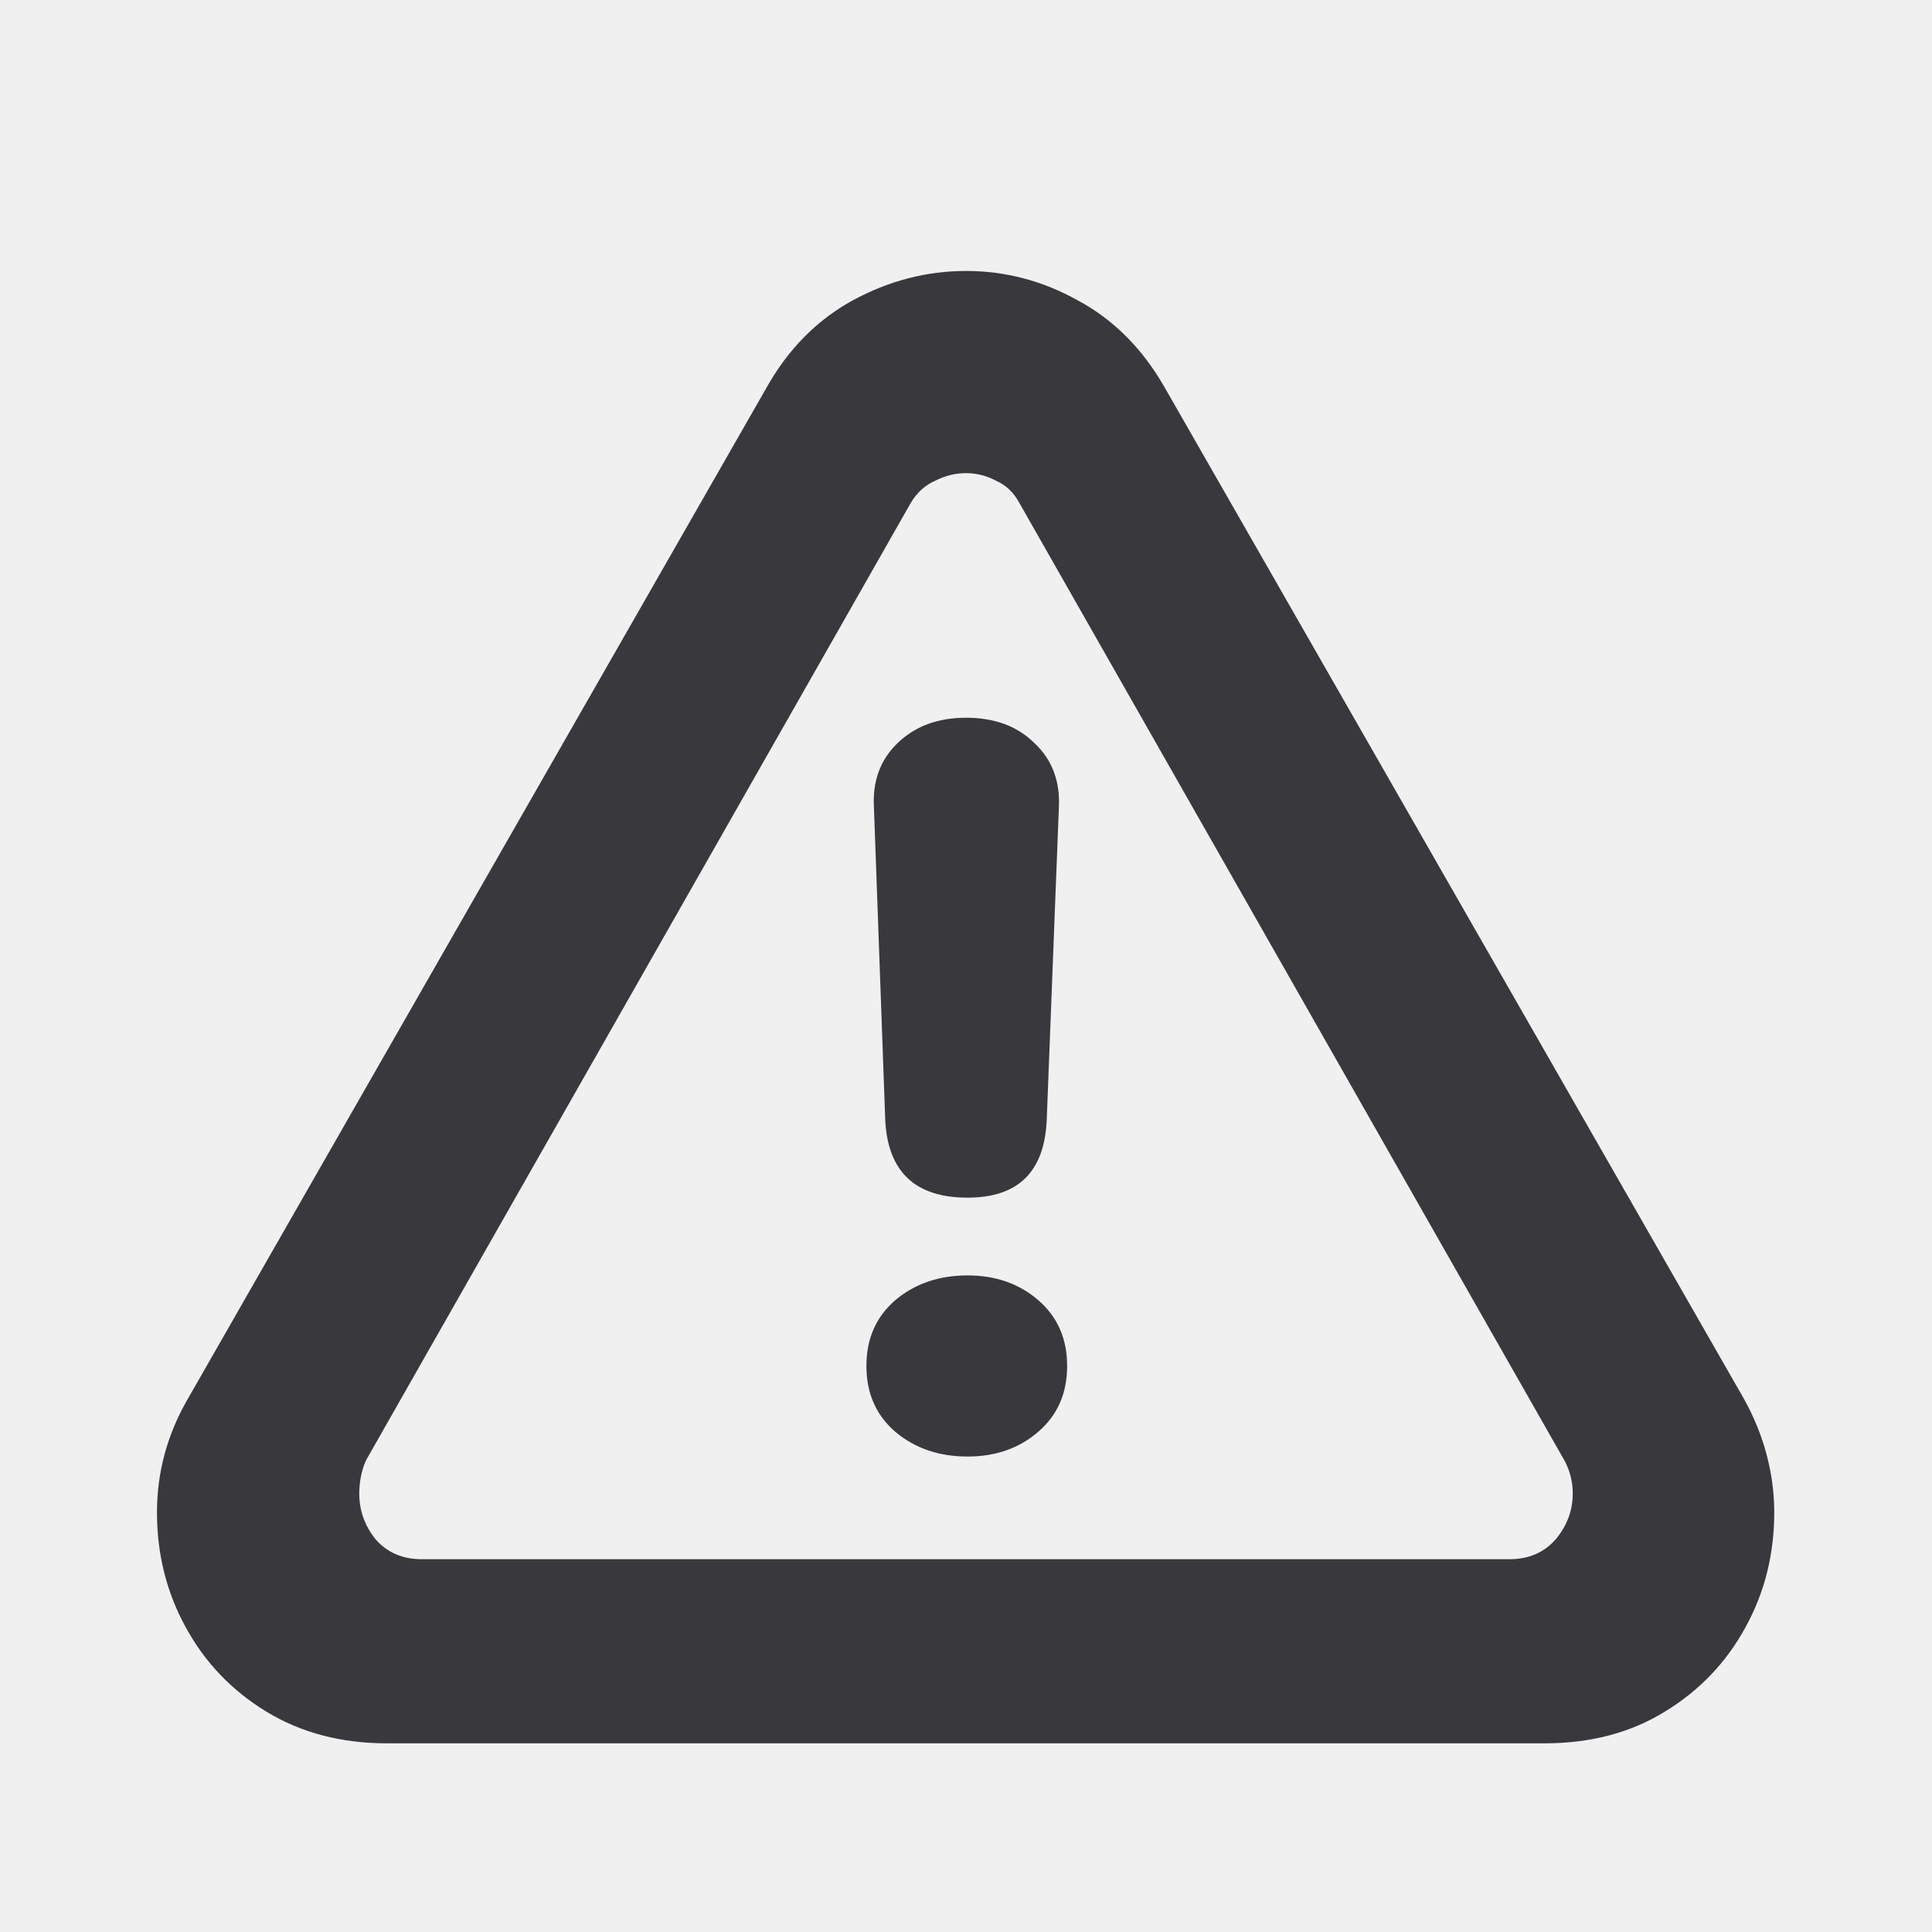
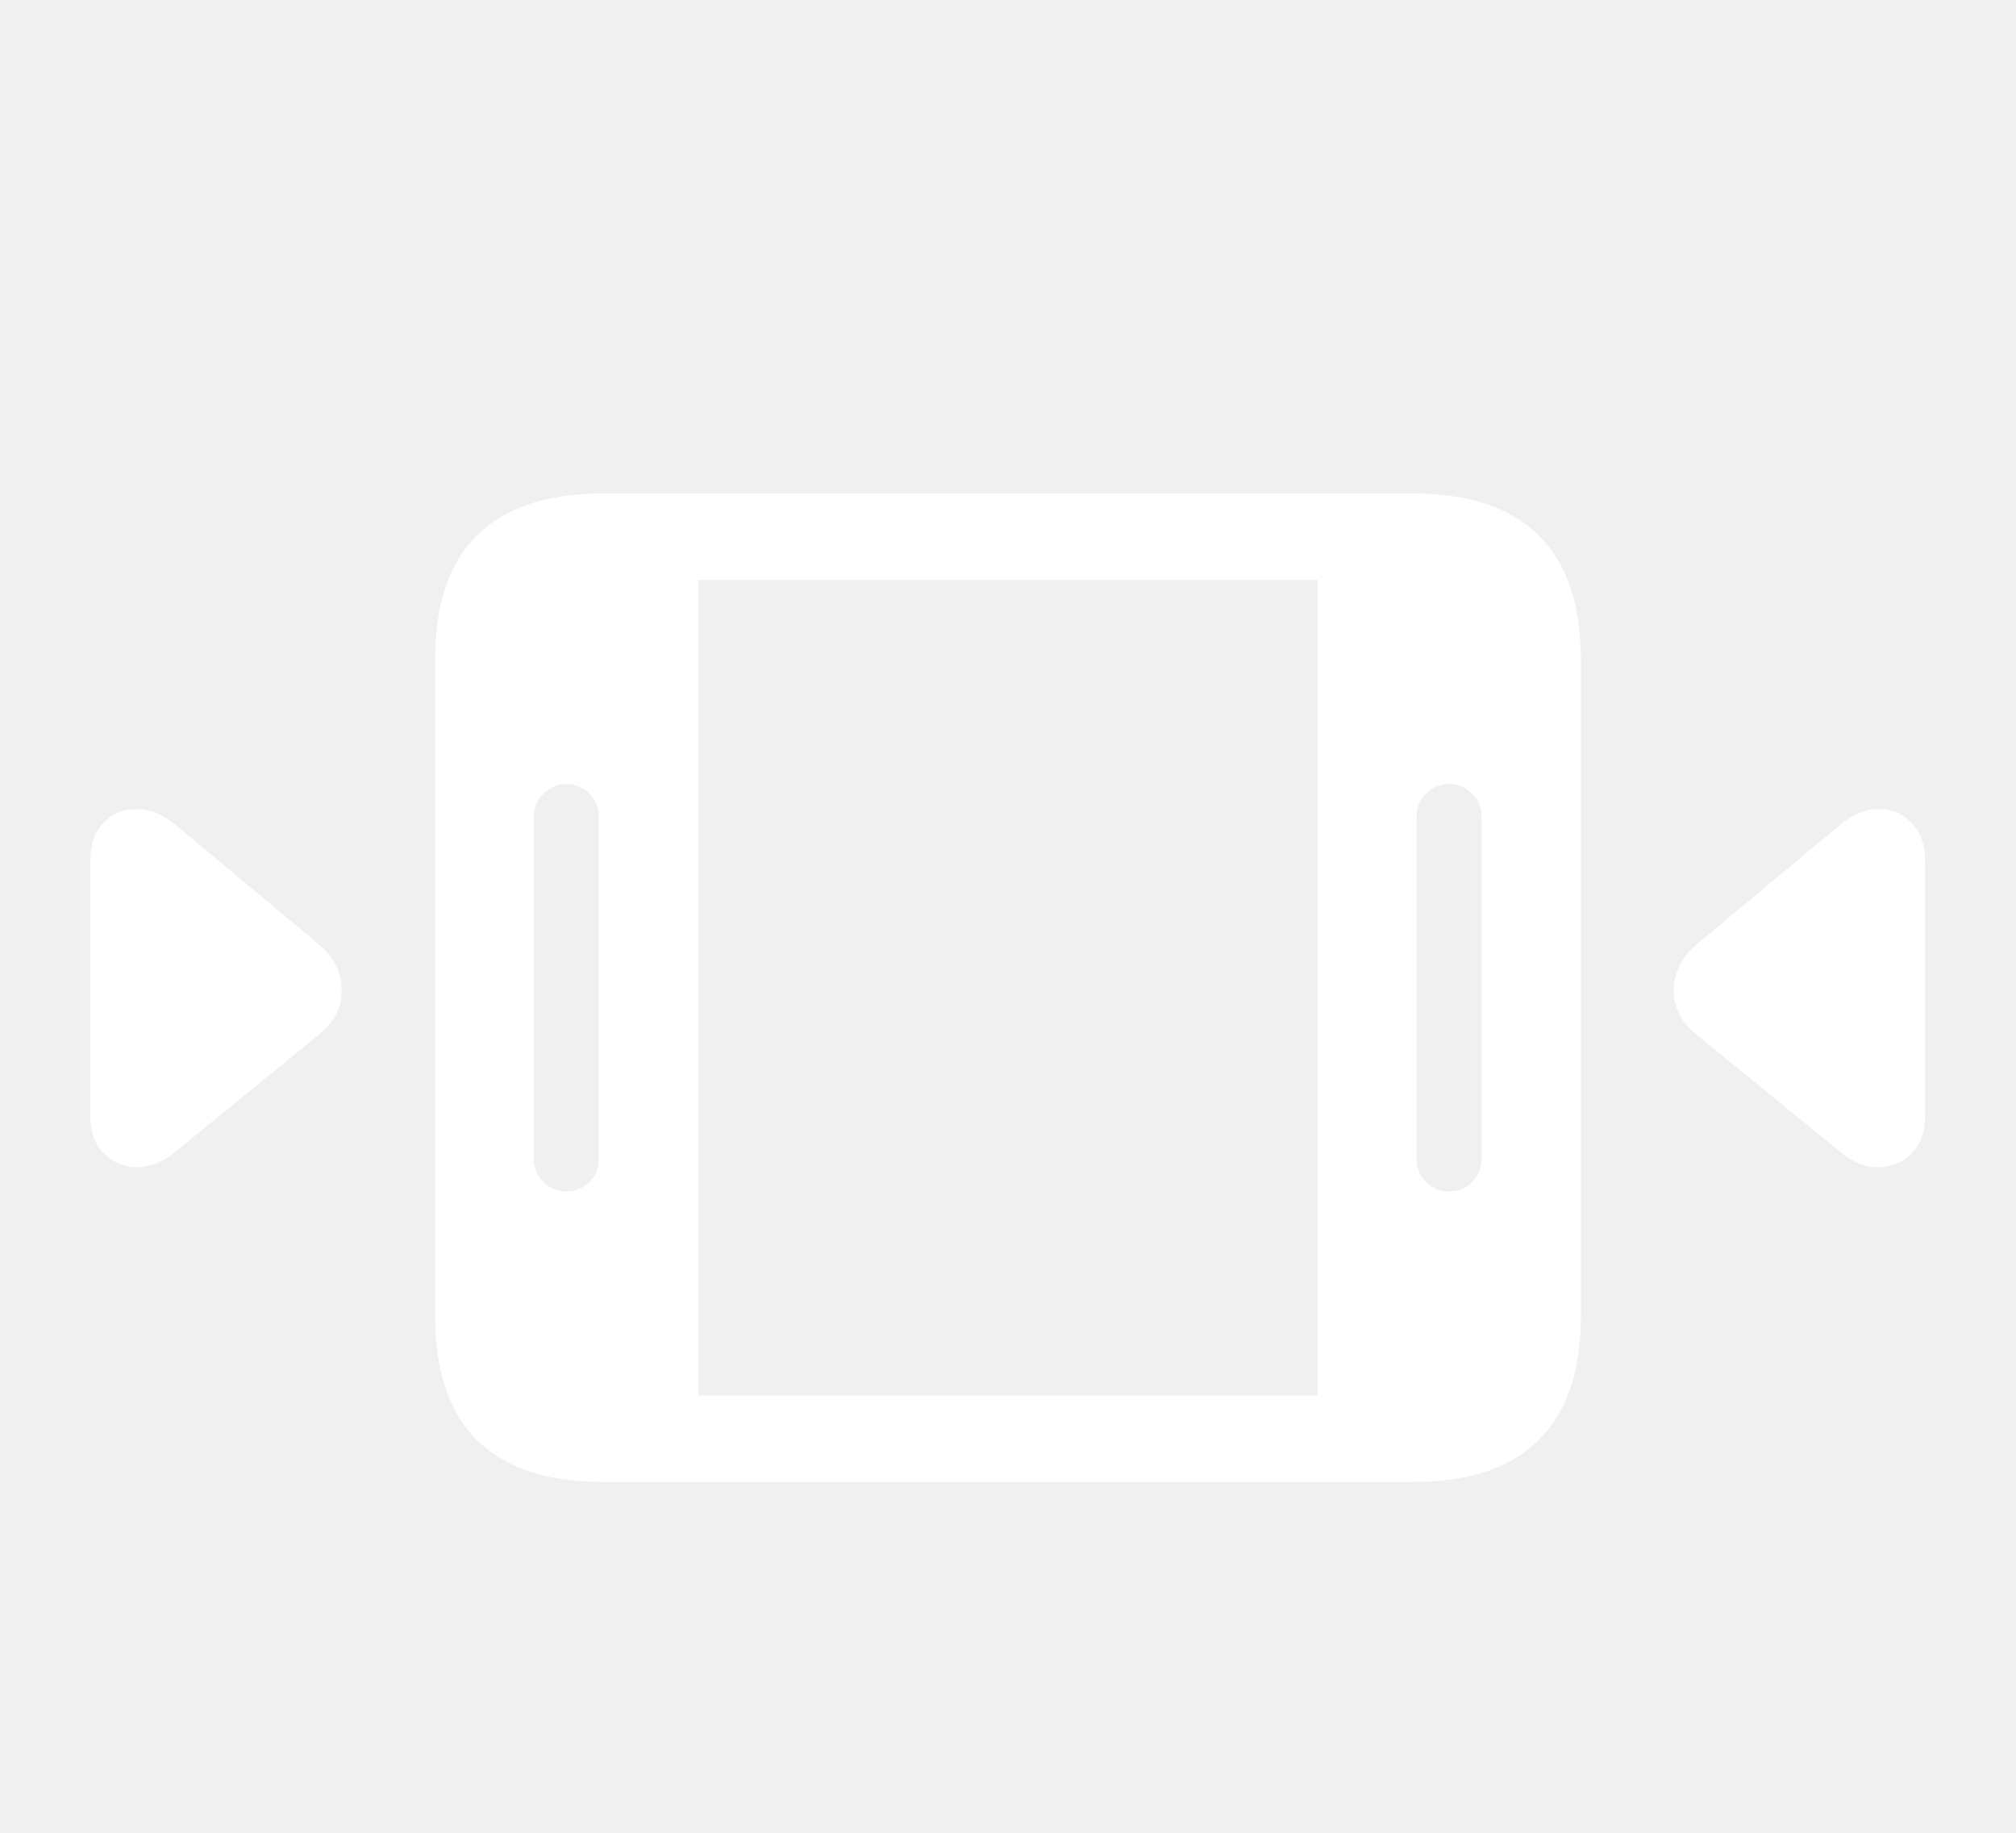
- <svg xmlns="http://www.w3.org/2000/svg" width="20" height="20" viewBox="0 0 20 20" fill="none">
-   <path d="M4.008 18.047H15.984C16.463 18.047 16.88 17.938 17.234 17.719C17.594 17.5 17.872 17.208 18.07 16.844C18.268 16.484 18.367 16.088 18.367 15.656C18.367 15.458 18.341 15.26 18.289 15.062C18.237 14.865 18.159 14.672 18.055 14.484L12.055 4.008C11.825 3.607 11.526 3.307 11.156 3.109C10.792 2.906 10.406 2.805 10 2.805C9.594 2.805 9.203 2.906 8.828 3.109C8.458 3.312 8.161 3.612 7.938 4.008L1.938 14.492C1.729 14.857 1.625 15.245 1.625 15.656C1.625 16.088 1.724 16.484 1.922 16.844C2.12 17.208 2.398 17.5 2.758 17.719C3.117 17.938 3.534 18.047 4.008 18.047ZM4.367 16.141C4.169 16.141 4.01 16.073 3.891 15.938C3.776 15.797 3.719 15.638 3.719 15.461C3.719 15.409 3.724 15.354 3.734 15.297C3.745 15.234 3.763 15.175 3.789 15.117L9.43 5.203C9.492 5.099 9.576 5.023 9.68 4.977C9.784 4.924 9.891 4.898 10 4.898C10.109 4.898 10.213 4.924 10.312 4.977C10.417 5.023 10.497 5.102 10.555 5.211L16.203 15.133C16.255 15.237 16.281 15.346 16.281 15.461C16.281 15.638 16.221 15.797 16.102 15.938C15.982 16.073 15.823 16.141 15.625 16.141H4.367ZM10.016 12.398C10.542 12.398 10.815 12.128 10.836 11.586L10.961 8.367C10.977 8.091 10.893 7.867 10.711 7.695C10.534 7.518 10.297 7.43 10 7.43C9.708 7.43 9.471 7.518 9.289 7.695C9.112 7.867 9.031 8.089 9.047 8.359L9.164 11.594C9.19 12.13 9.474 12.398 10.016 12.398ZM10.016 15.078C10.307 15.078 10.552 14.992 10.75 14.82C10.948 14.648 11.047 14.422 11.047 14.141C11.047 13.859 10.948 13.633 10.75 13.461C10.552 13.289 10.307 13.203 10.016 13.203C9.719 13.203 9.469 13.289 9.266 13.461C9.068 13.633 8.969 13.859 8.969 14.141C8.969 14.422 9.068 14.648 9.266 14.82C9.469 14.992 9.719 15.078 10.016 15.078Z" fill="#38383D" />
+ <svg xmlns="http://www.w3.org/2000/svg" width="22" height="20" viewBox="0 0 22 20" fill="none">
+   <path d="M6.582 16.172H15.412C16.025 16.172 16.484 16.02 16.789 15.715C17.098 15.414 17.252 14.961 17.252 14.355V7.201C17.252 6.596 17.098 6.143 16.789 5.842C16.484 5.537 16.025 5.385 15.412 5.385H6.582C5.973 5.385 5.514 5.537 5.205 5.842C4.9 6.143 4.748 6.596 4.748 7.201V14.355C4.748 14.961 4.9 15.414 5.205 15.715C5.514 16.02 5.973 16.172 6.582 16.172ZM5.826 12.65V8.906C5.826 8.809 5.861 8.727 5.932 8.66C6.002 8.59 6.086 8.555 6.184 8.555C6.277 8.555 6.359 8.59 6.43 8.66C6.5 8.727 6.535 8.809 6.535 8.906V12.65C6.535 12.748 6.5 12.832 6.43 12.902C6.359 12.969 6.277 13.002 6.184 13.002C6.086 13.002 6.002 12.969 5.932 12.902C5.861 12.832 5.826 12.748 5.826 12.65ZM7.619 15.229V6.328H14.381V15.229H7.619ZM15.459 12.65V8.906C15.459 8.809 15.494 8.727 15.565 8.66C15.635 8.59 15.719 8.555 15.816 8.555C15.914 8.555 15.996 8.59 16.062 8.66C16.133 8.727 16.168 8.809 16.168 8.906V12.65C16.168 12.748 16.133 12.832 16.062 12.902C15.996 12.969 15.914 13.002 15.816 13.002C15.719 13.002 15.635 12.969 15.565 12.902C15.494 12.832 15.459 12.748 15.459 12.65ZM1.906 12.574L3.494 11.279C3.654 11.146 3.732 10.986 3.729 10.799C3.725 10.611 3.646 10.451 3.494 10.318L1.906 8.994C1.766 8.881 1.625 8.826 1.484 8.83C1.344 8.83 1.225 8.881 1.127 8.982C1.033 9.08 0.986 9.219 0.986 9.398V12.182C0.986 12.354 1.035 12.488 1.133 12.586C1.23 12.684 1.35 12.734 1.49 12.738C1.635 12.738 1.773 12.684 1.906 12.574ZM20.088 12.574C20.221 12.684 20.357 12.738 20.498 12.738C20.643 12.734 20.764 12.684 20.861 12.586C20.959 12.488 21.008 12.354 21.008 12.182V9.398C21.008 9.219 20.959 9.08 20.861 8.982C20.768 8.881 20.65 8.83 20.51 8.83C20.369 8.826 20.229 8.881 20.088 8.994L18.5 10.318C18.348 10.451 18.27 10.611 18.266 10.799C18.262 10.986 18.34 11.146 18.5 11.279L20.088 12.574Z" fill="white" />
</svg>
